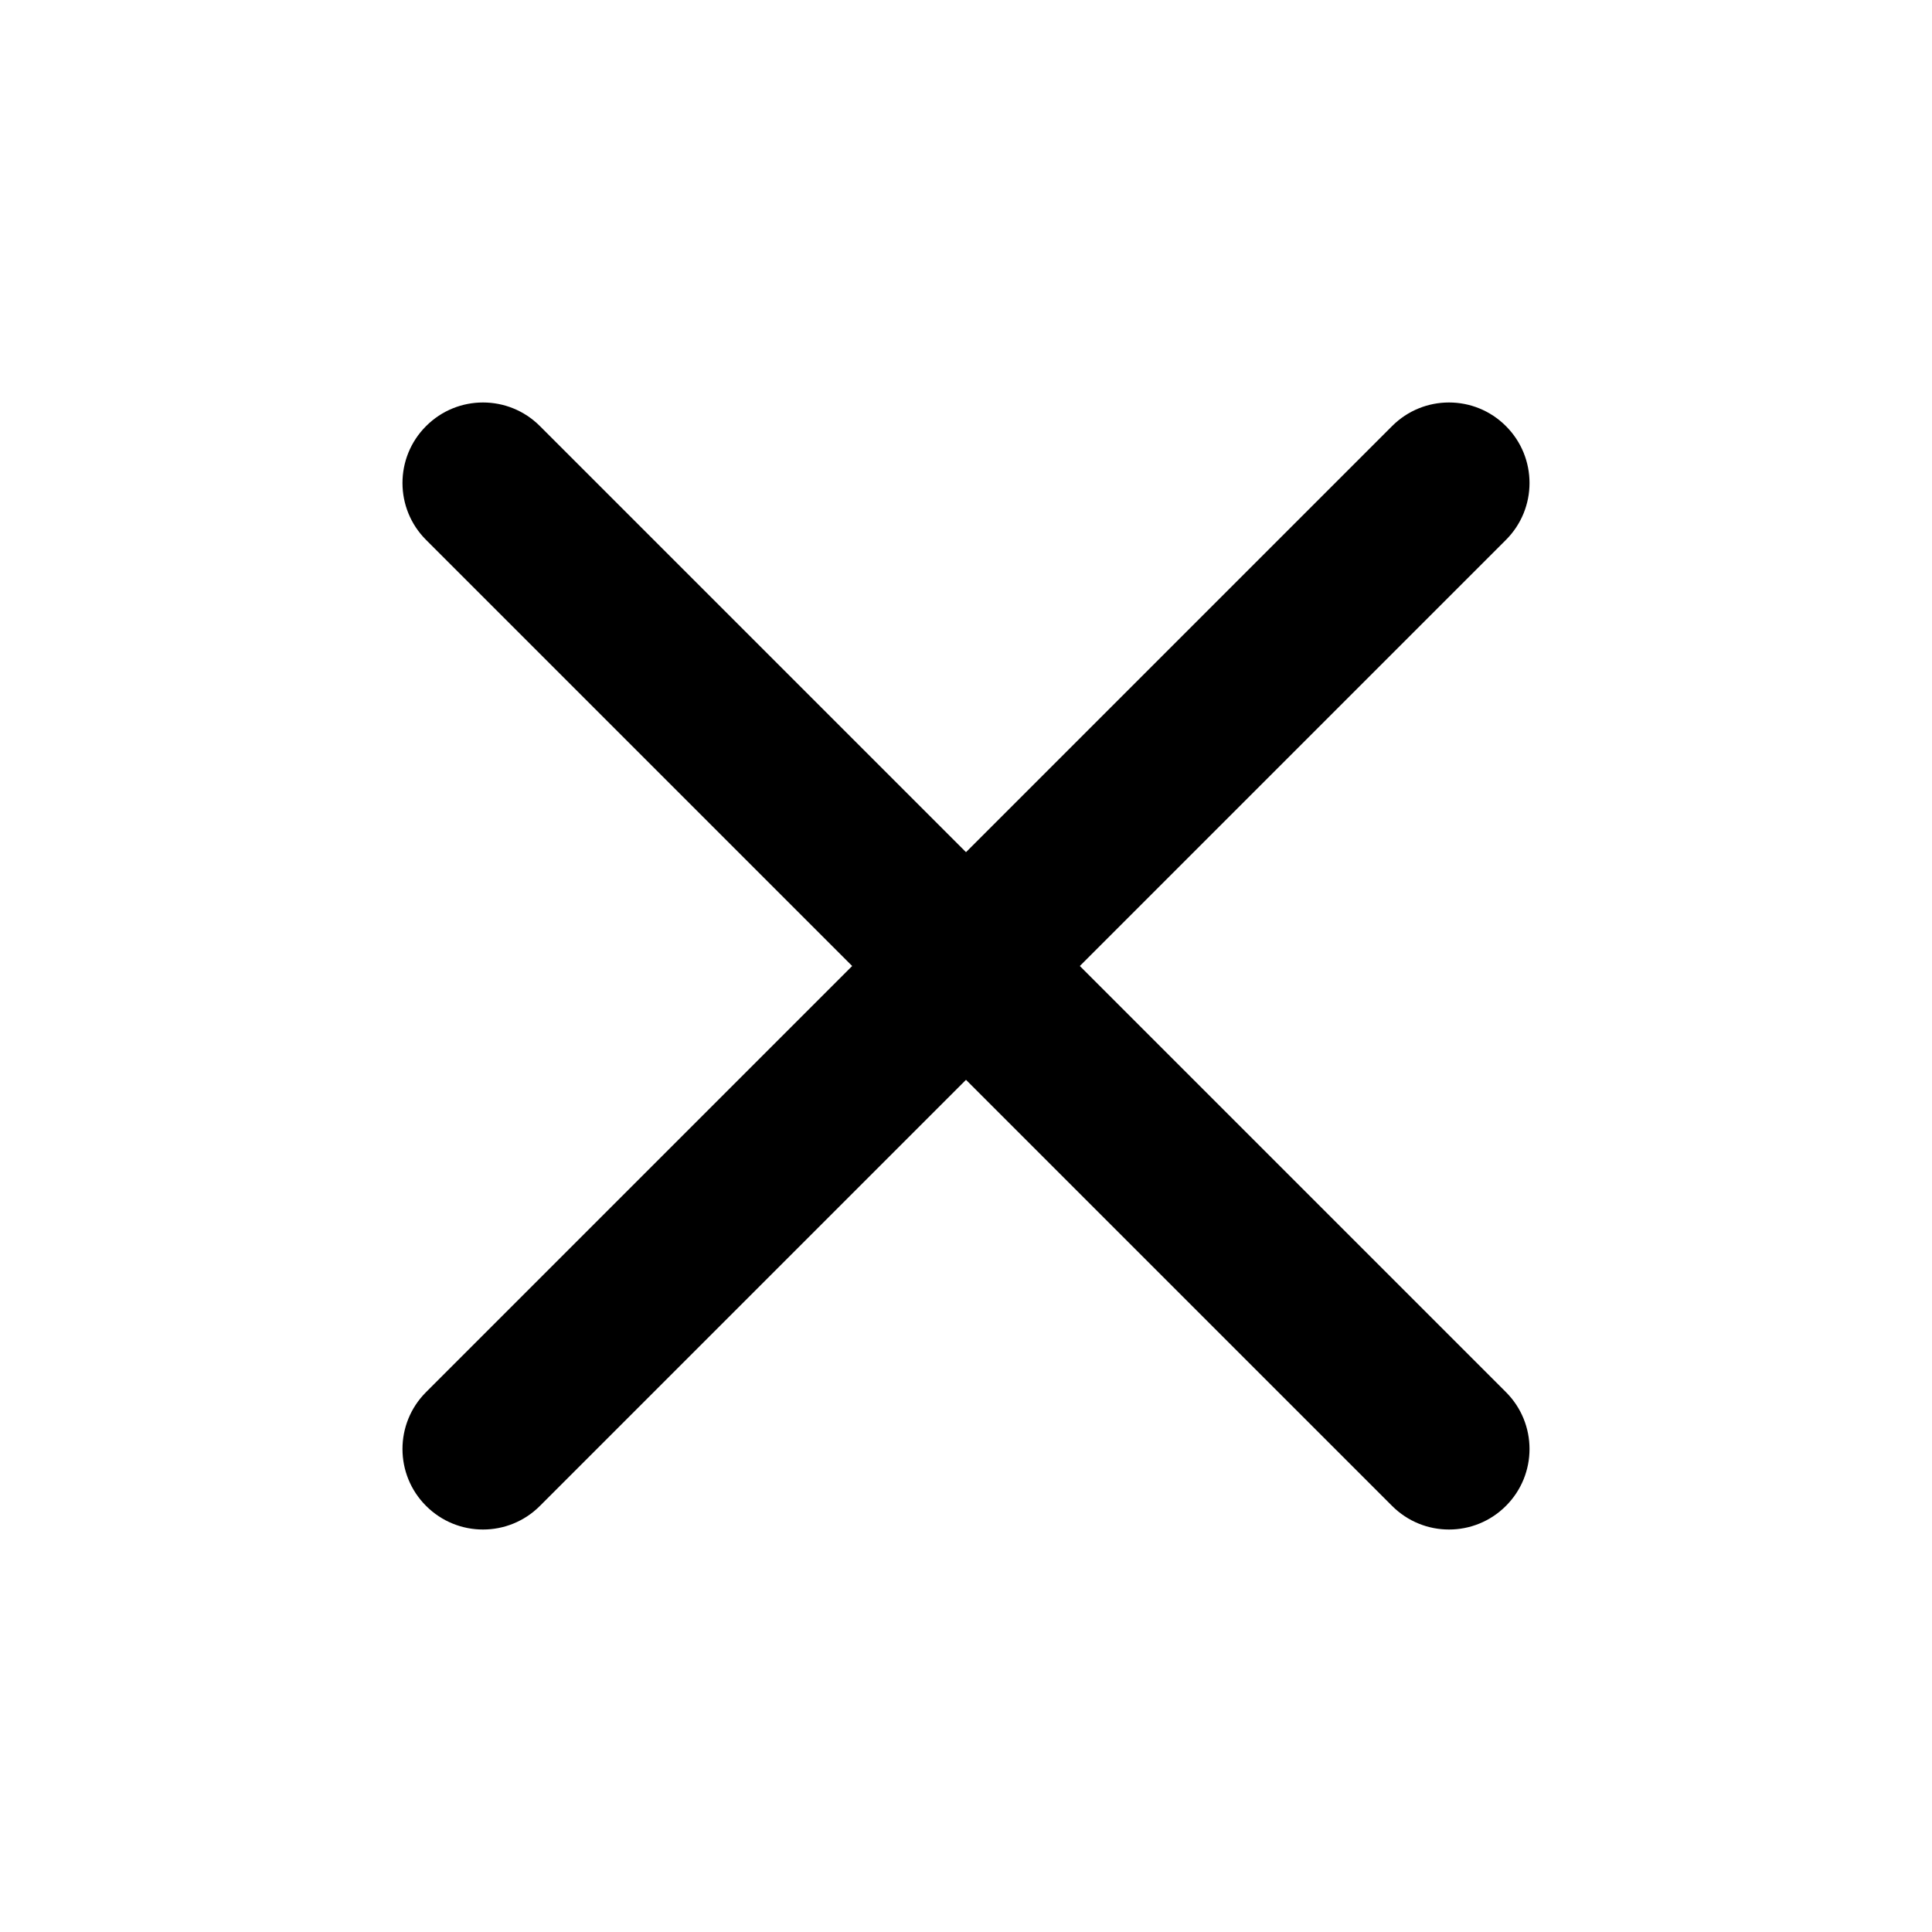
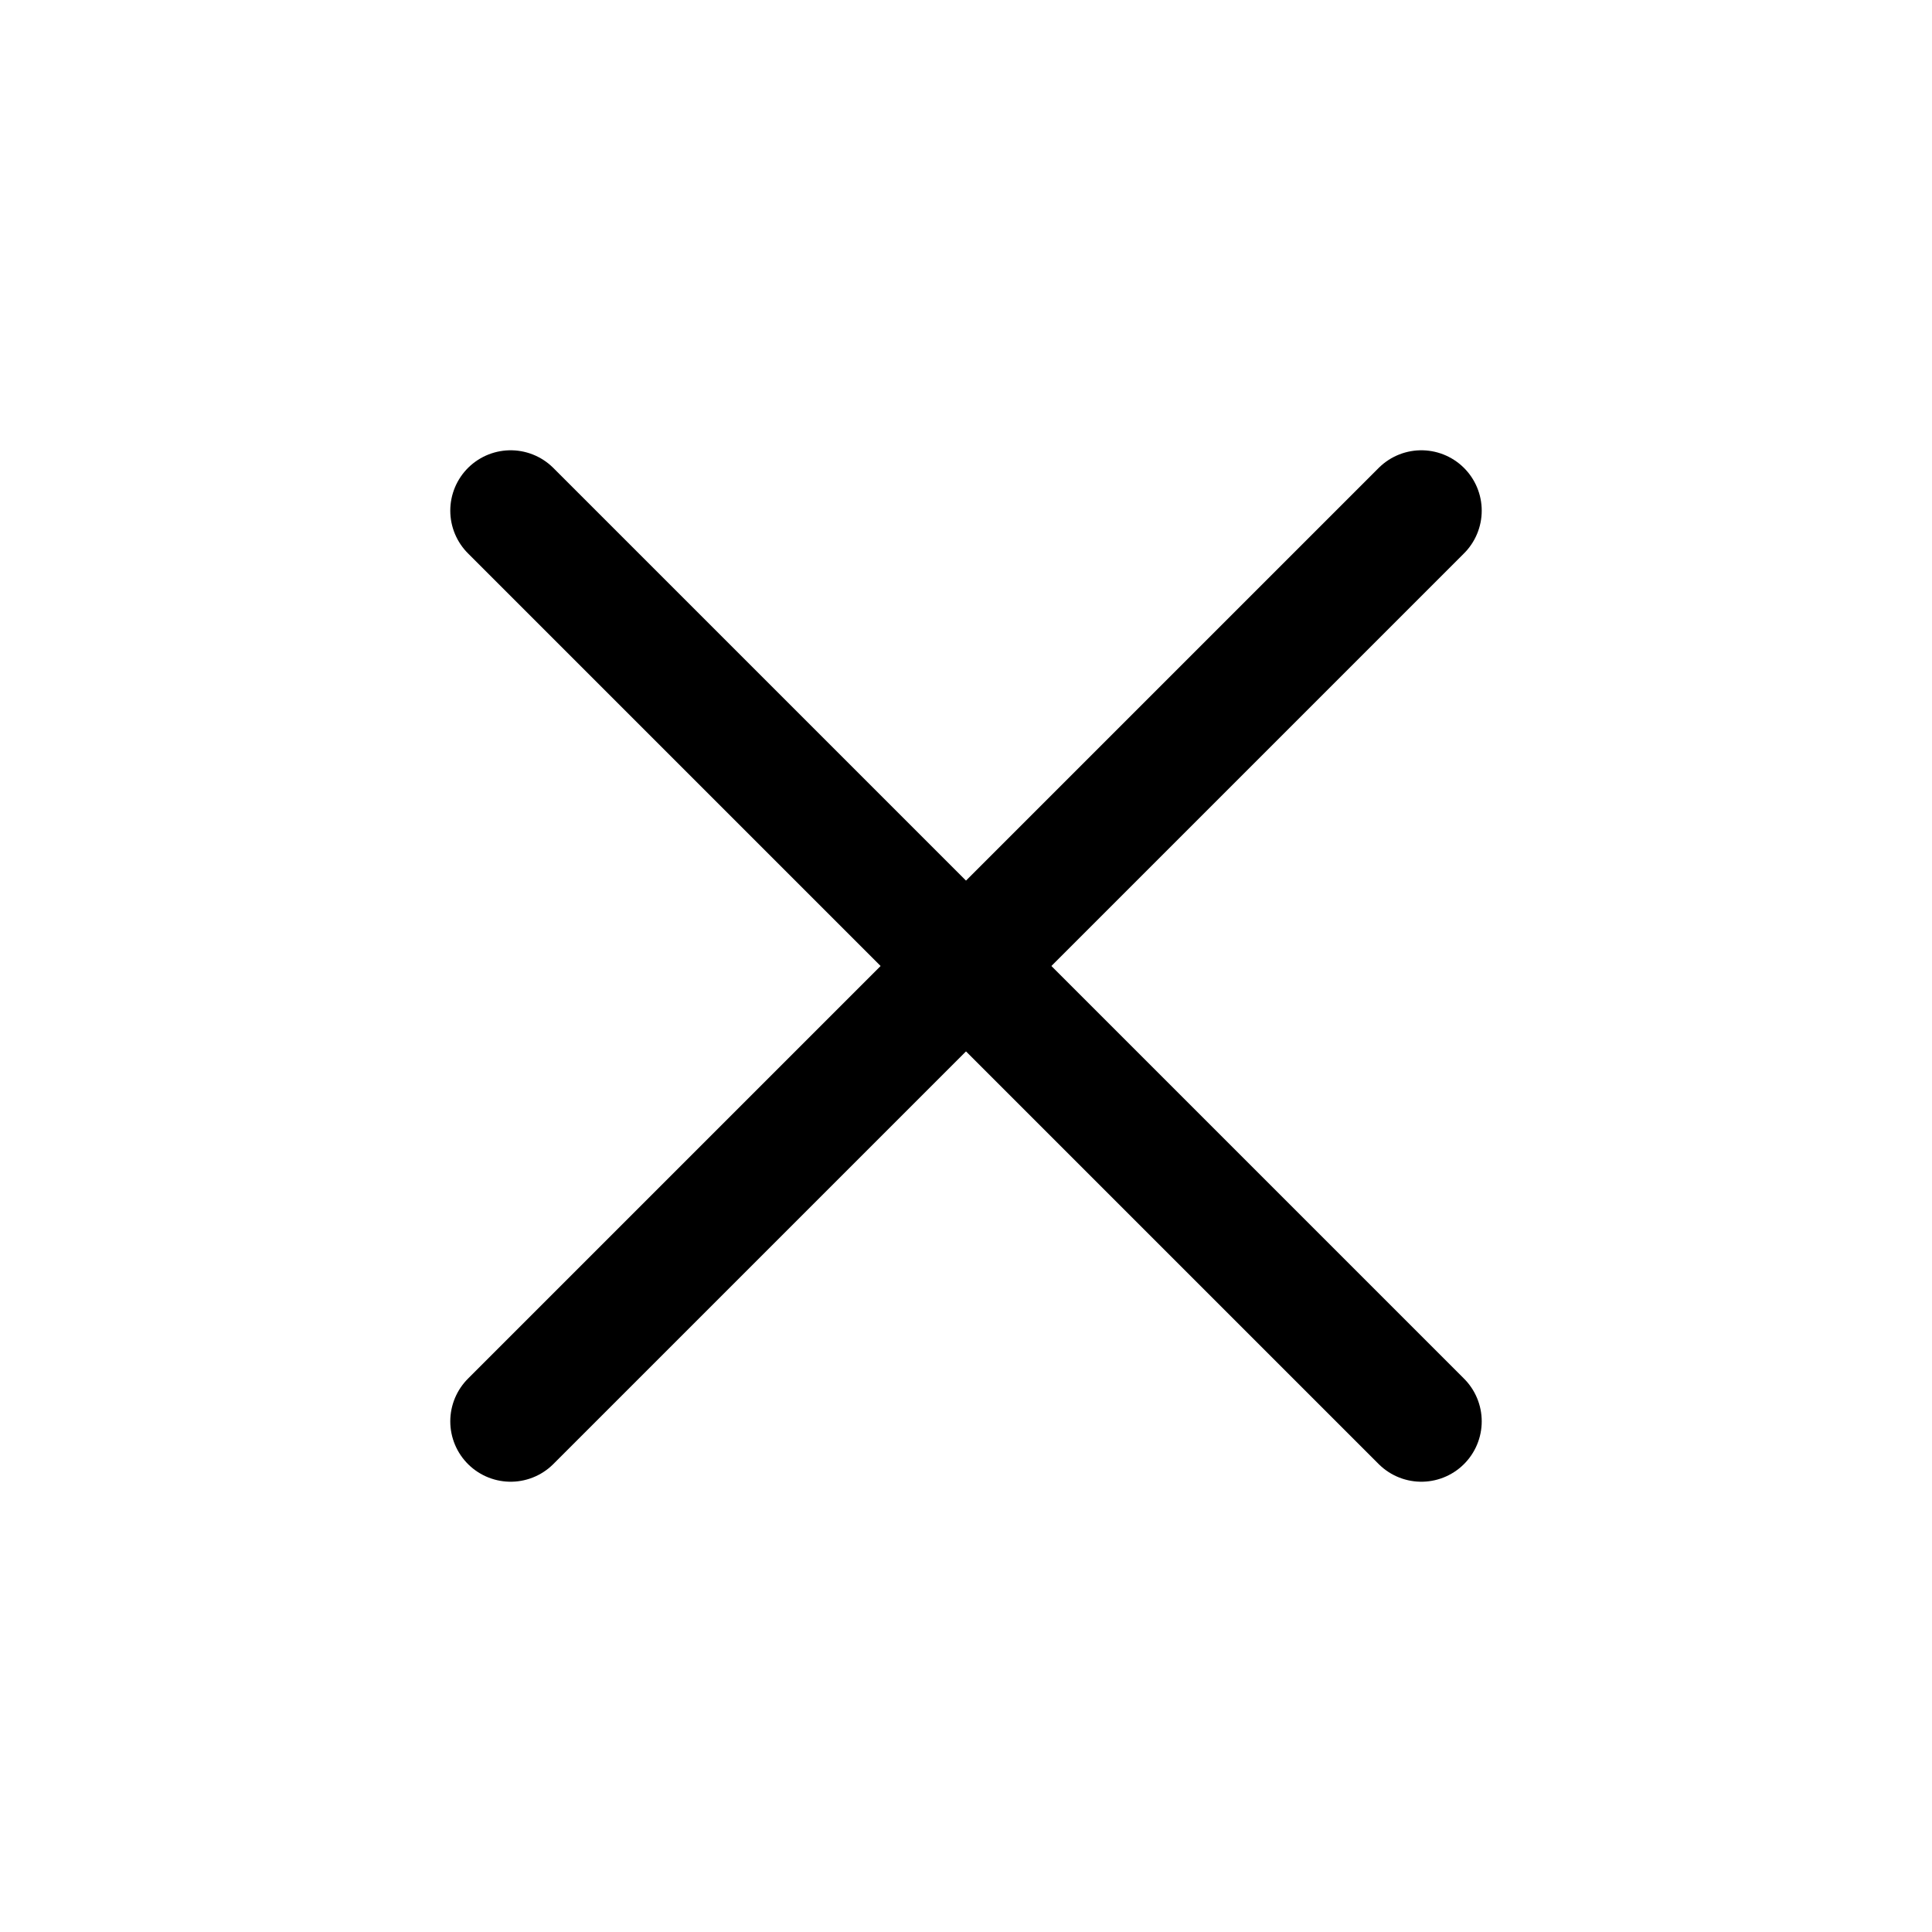
- <svg xmlns="http://www.w3.org/2000/svg" width="24" height="24" viewBox="0 0 24 24" fill="none">
-   <path fill-rule="evenodd" clip-rule="evenodd" d="M18.707 5.293C19.098 5.683 19.098 6.317 18.707 6.707L6.707 18.707C6.317 19.098 5.683 19.098 5.293 18.707C4.902 18.317 4.902 17.683 5.293 17.293L17.293 5.293C17.683 4.902 18.317 4.902 18.707 5.293Z" fill="currentColor" />
-   <path fill-rule="evenodd" clip-rule="evenodd" d="M5.293 5.293C5.683 4.902 6.317 4.902 6.707 5.293L18.707 17.293C19.098 17.683 19.098 18.317 18.707 18.707C18.317 19.098 17.683 19.098 17.293 18.707L5.293 6.707C4.902 6.317 4.902 5.683 5.293 5.293Z" fill="currentColor" />
+ <svg xmlns="http://www.w3.org/2000/svg" width="16" height="16" viewBox="0 0 16 16" fill="none">
+   <path d="M4.229 4.229L11.771 11.771" stroke="currentColor" stroke-linecap="round" />
+   <path d="M4.229 11.771L11.771 4.229" stroke="currentColor" stroke-linecap="round" />
</svg>
